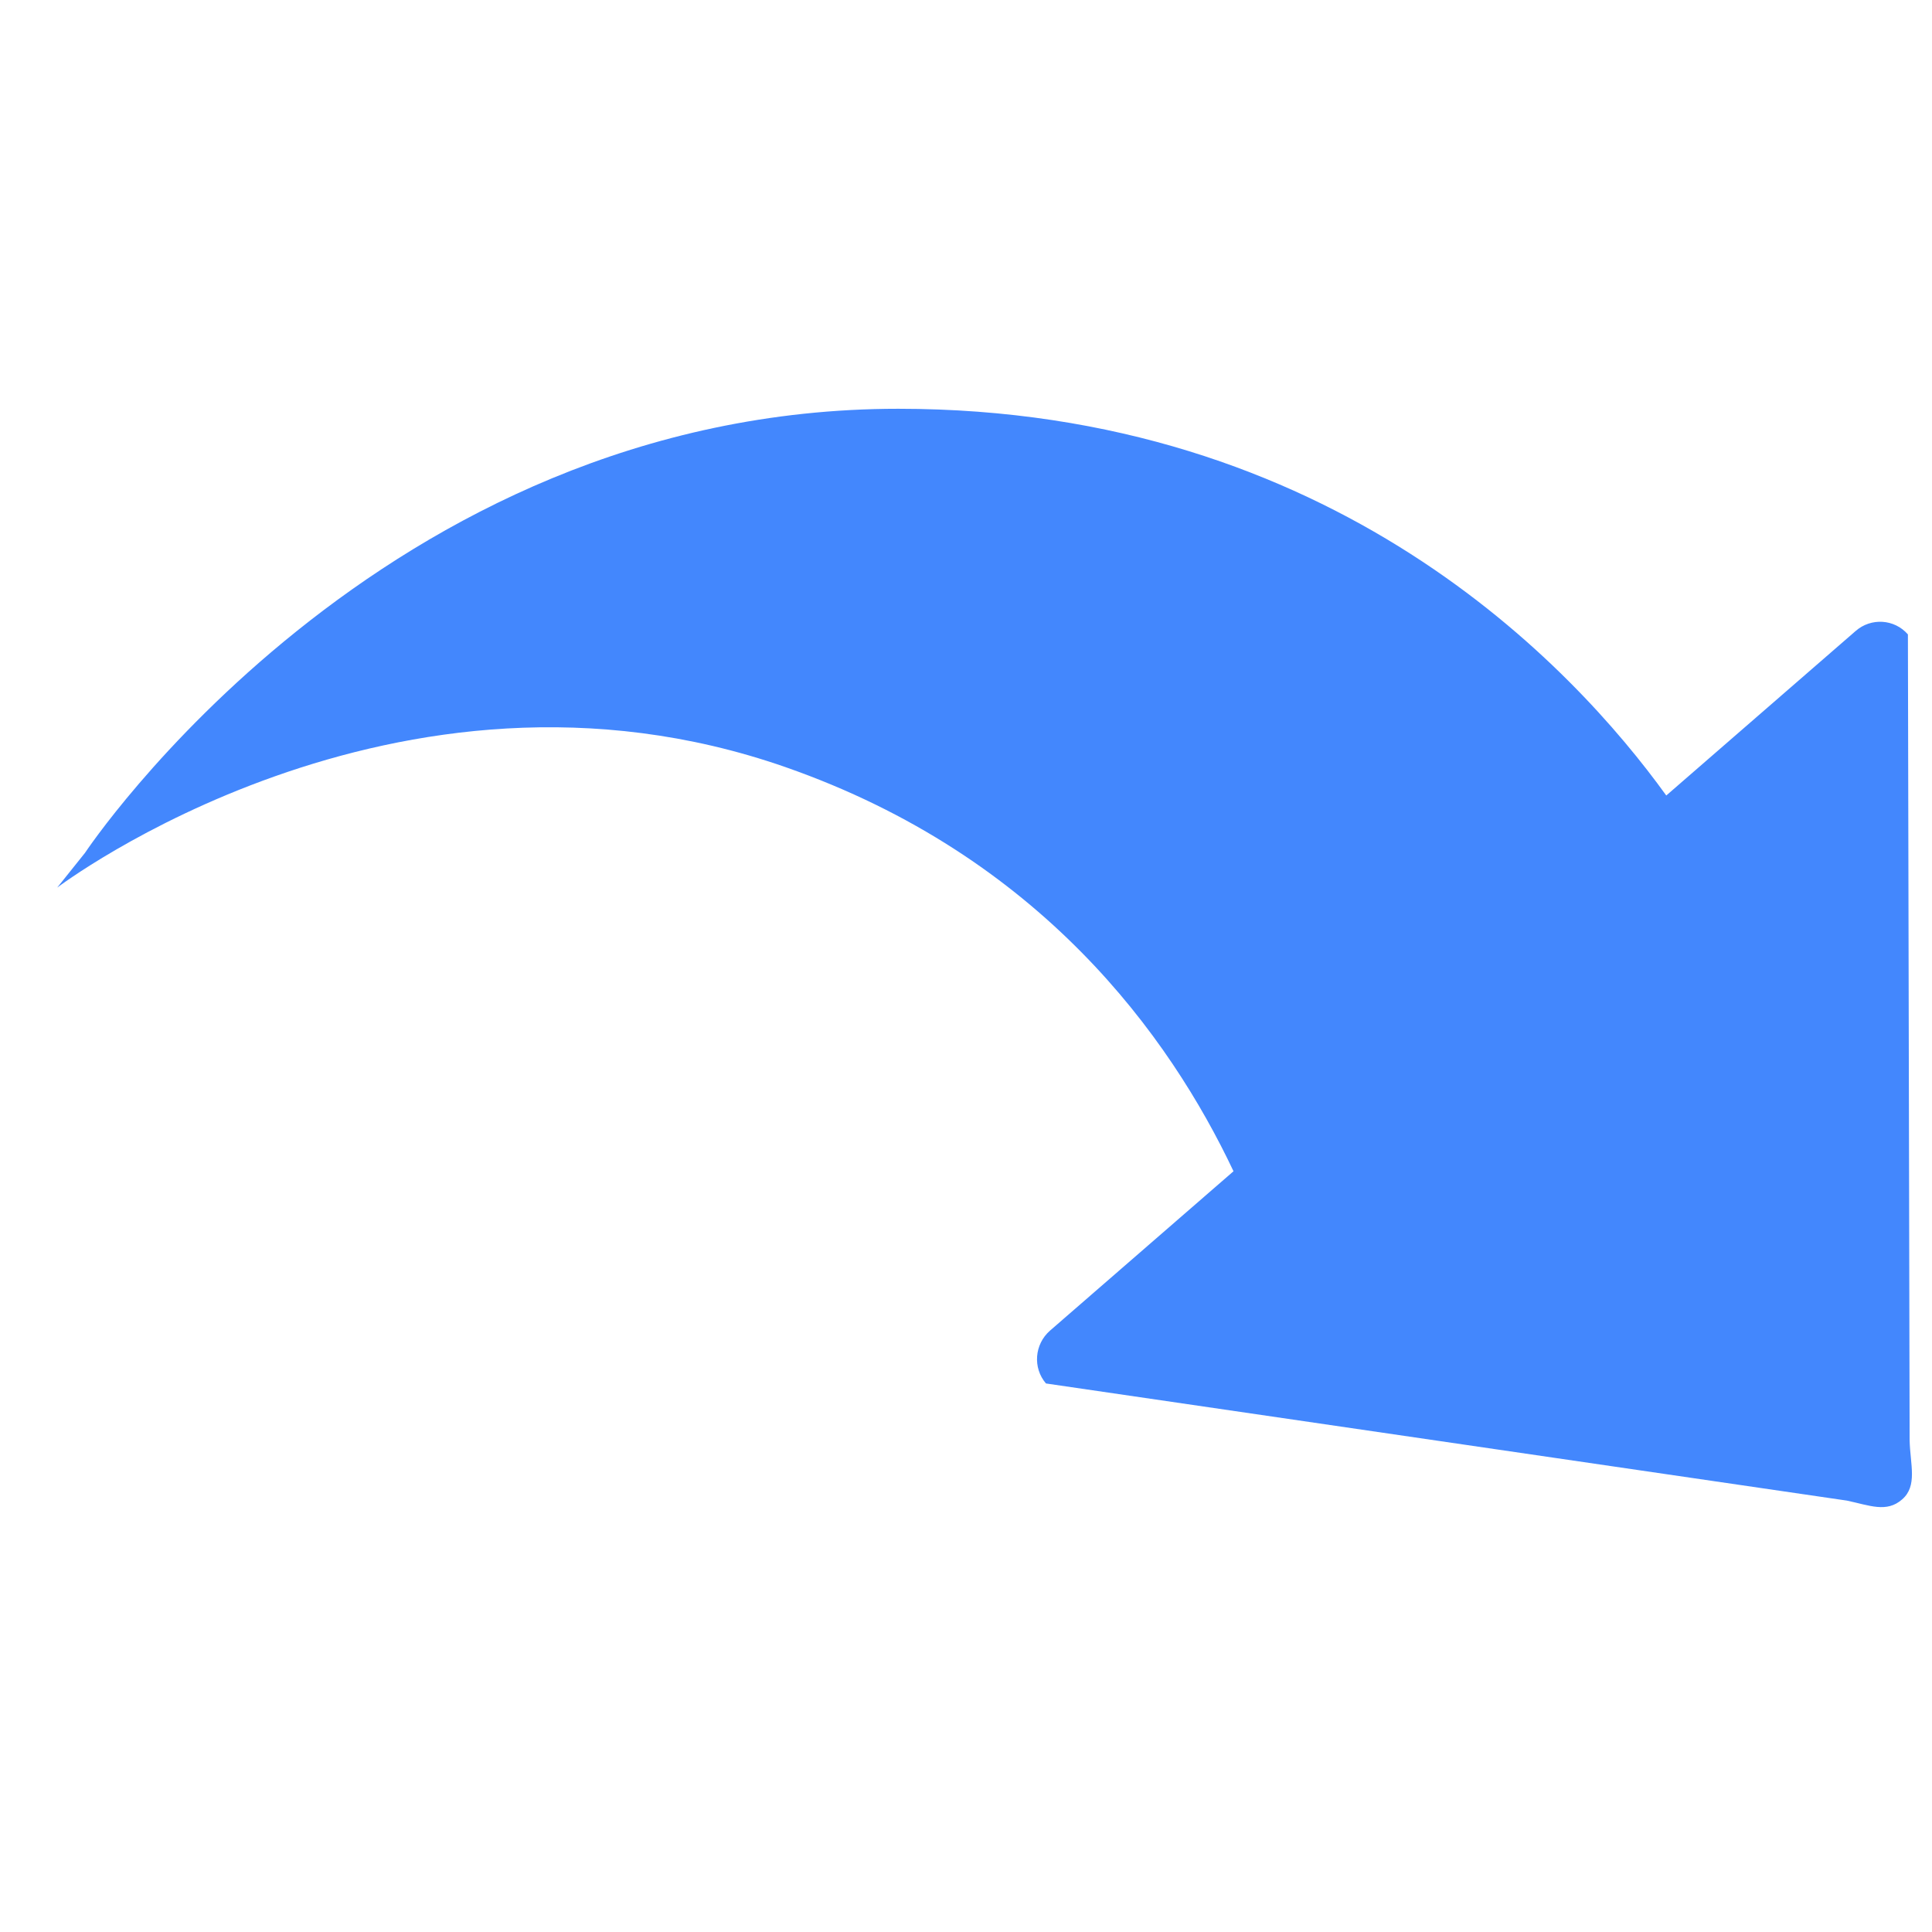
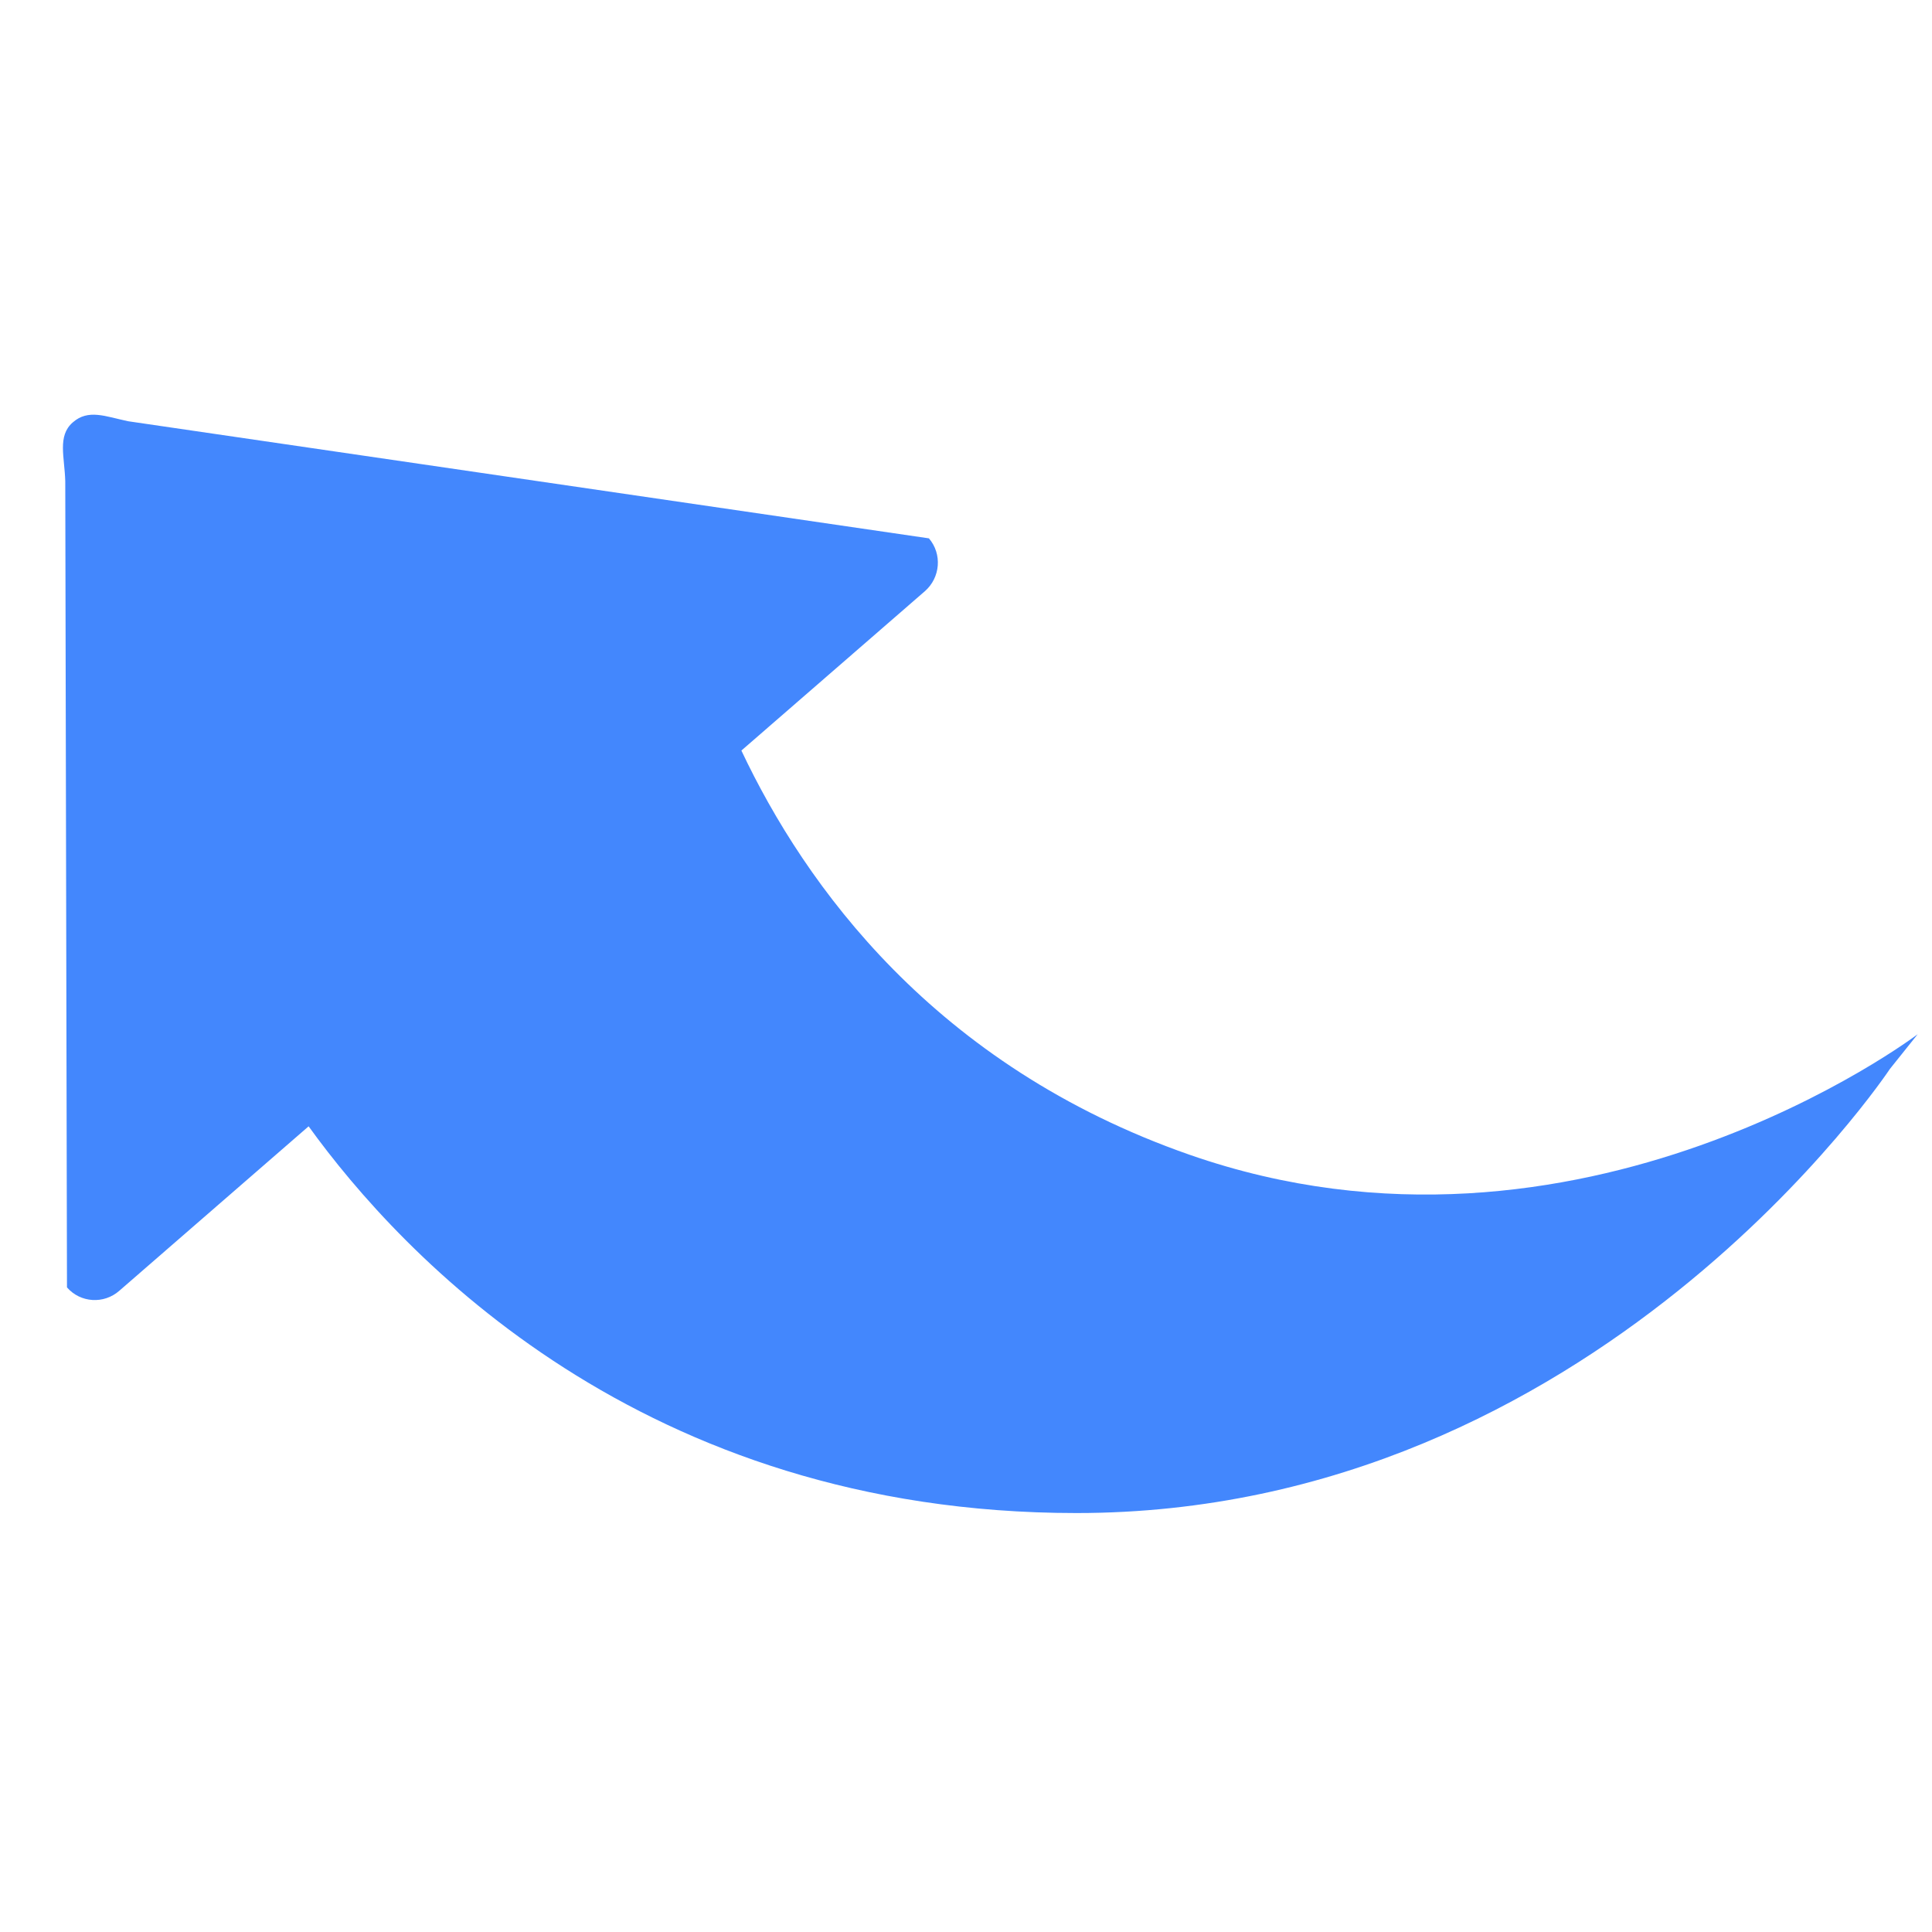
<svg xmlns="http://www.w3.org/2000/svg" width="100" height="100">
  <g>
    <g id="Captions" />
-     <g id="Your_Icon">
-       <path d="m98.842,74.562l-0.089,-41.725c-0.694,-0.799 -1.908,-0.879 -2.711,-0.172l-9.796,8.51c-4.807,-6.663 -17.24,-20.017 -39.747,-20.017c-26.861,0 -42.101,22.988 -42.101,22.988l-1.437,1.796c0,0 17.491,-13.284 37.687,-6.239c13.224,4.615 19.908,13.962 23.198,20.921l-9.497,8.248c-0.809,0.707 -0.901,1.931 -0.21,2.736l41.457,6.063c1.175,0.249 2.057,0.644 2.859,-0.063c0.804,-0.698 0.419,-1.796 0.387,-3.046z" fill="#4387fd" />
+     <g transform="rotate(180 51.11,49.7365) " id="Your_Icon">
+       <path fill="#4387fd" d="m98.842,74.562l-0.089,-41.725c-0.694,-0.799 -1.908,-0.879 -2.711,-0.172l-9.796,8.51c-4.807,-6.663 -17.24,-20.017 -39.747,-20.017c-26.861,0 -42.101,22.988 -42.101,22.988l-1.437,1.796c0,0 17.491,-13.284 37.687,-6.239c13.224,4.615 19.908,13.962 23.198,20.921l-9.497,8.248c-0.809,0.707 -0.901,1.931 -0.21,2.736l41.457,6.063c1.175,0.249 2.057,0.644 2.859,-0.063c0.804,-0.698 0.419,-1.796 0.387,-3.046z" />
    </g>
  </g>
</svg>
